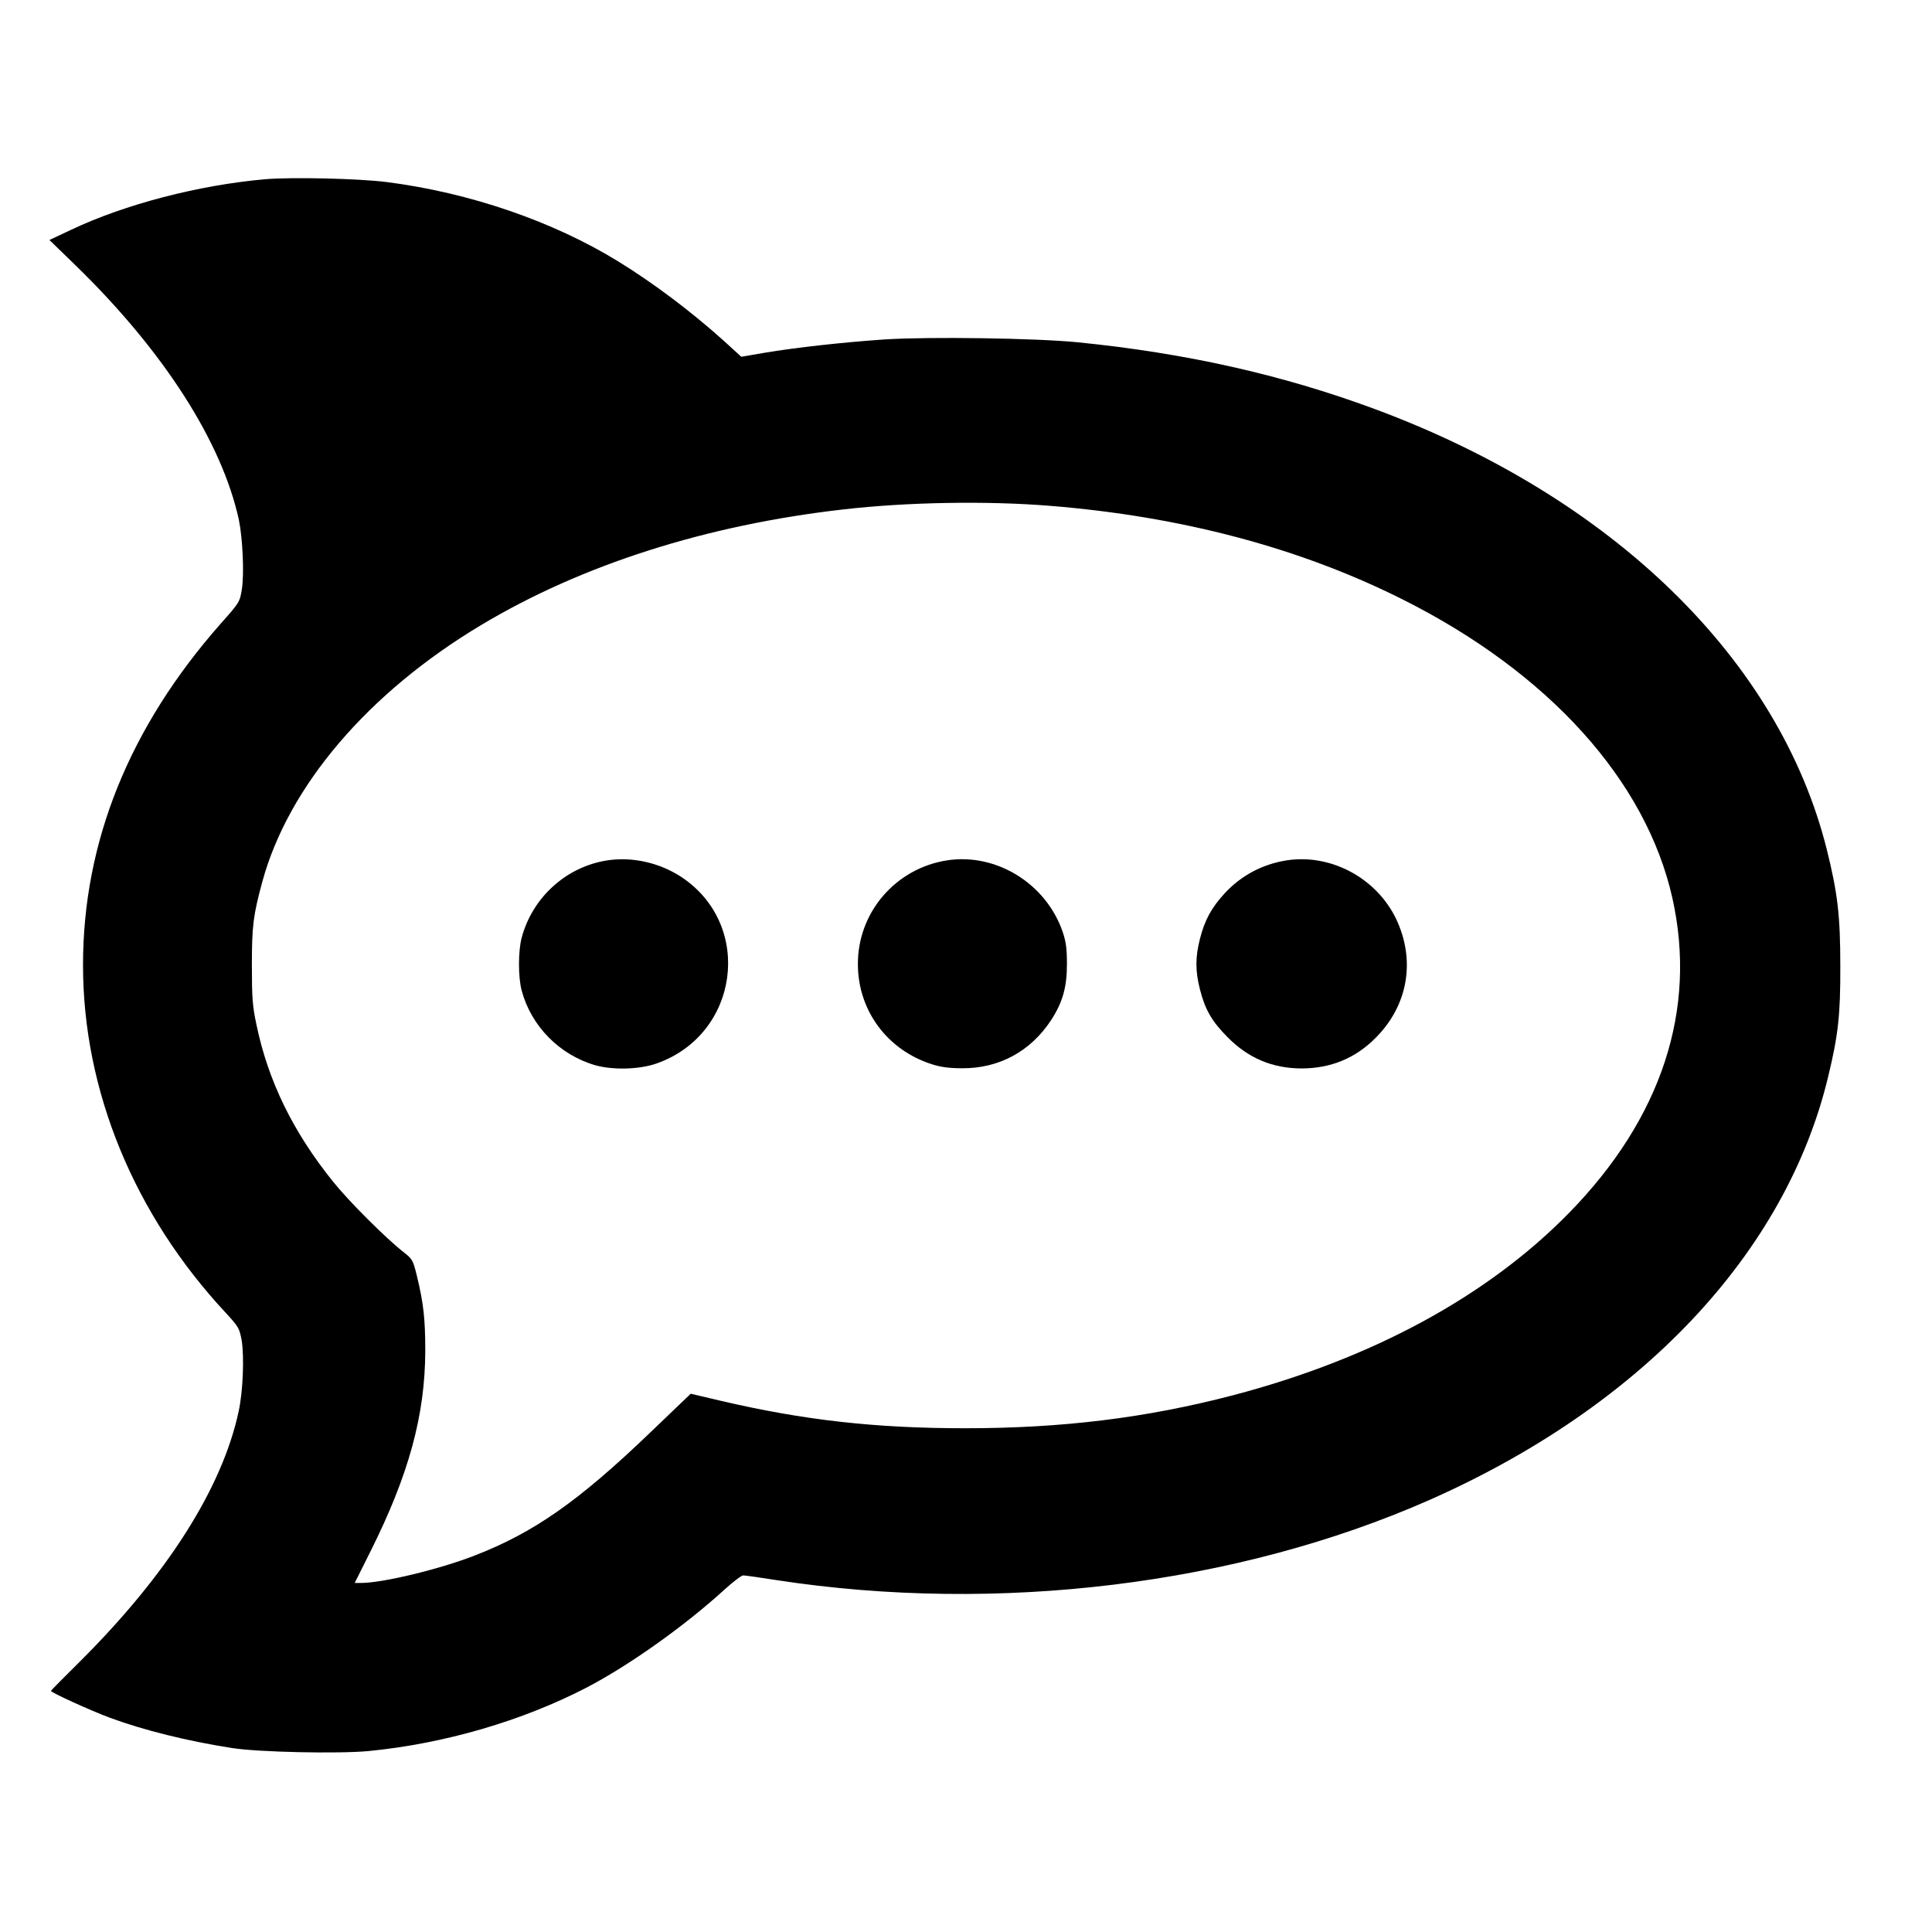
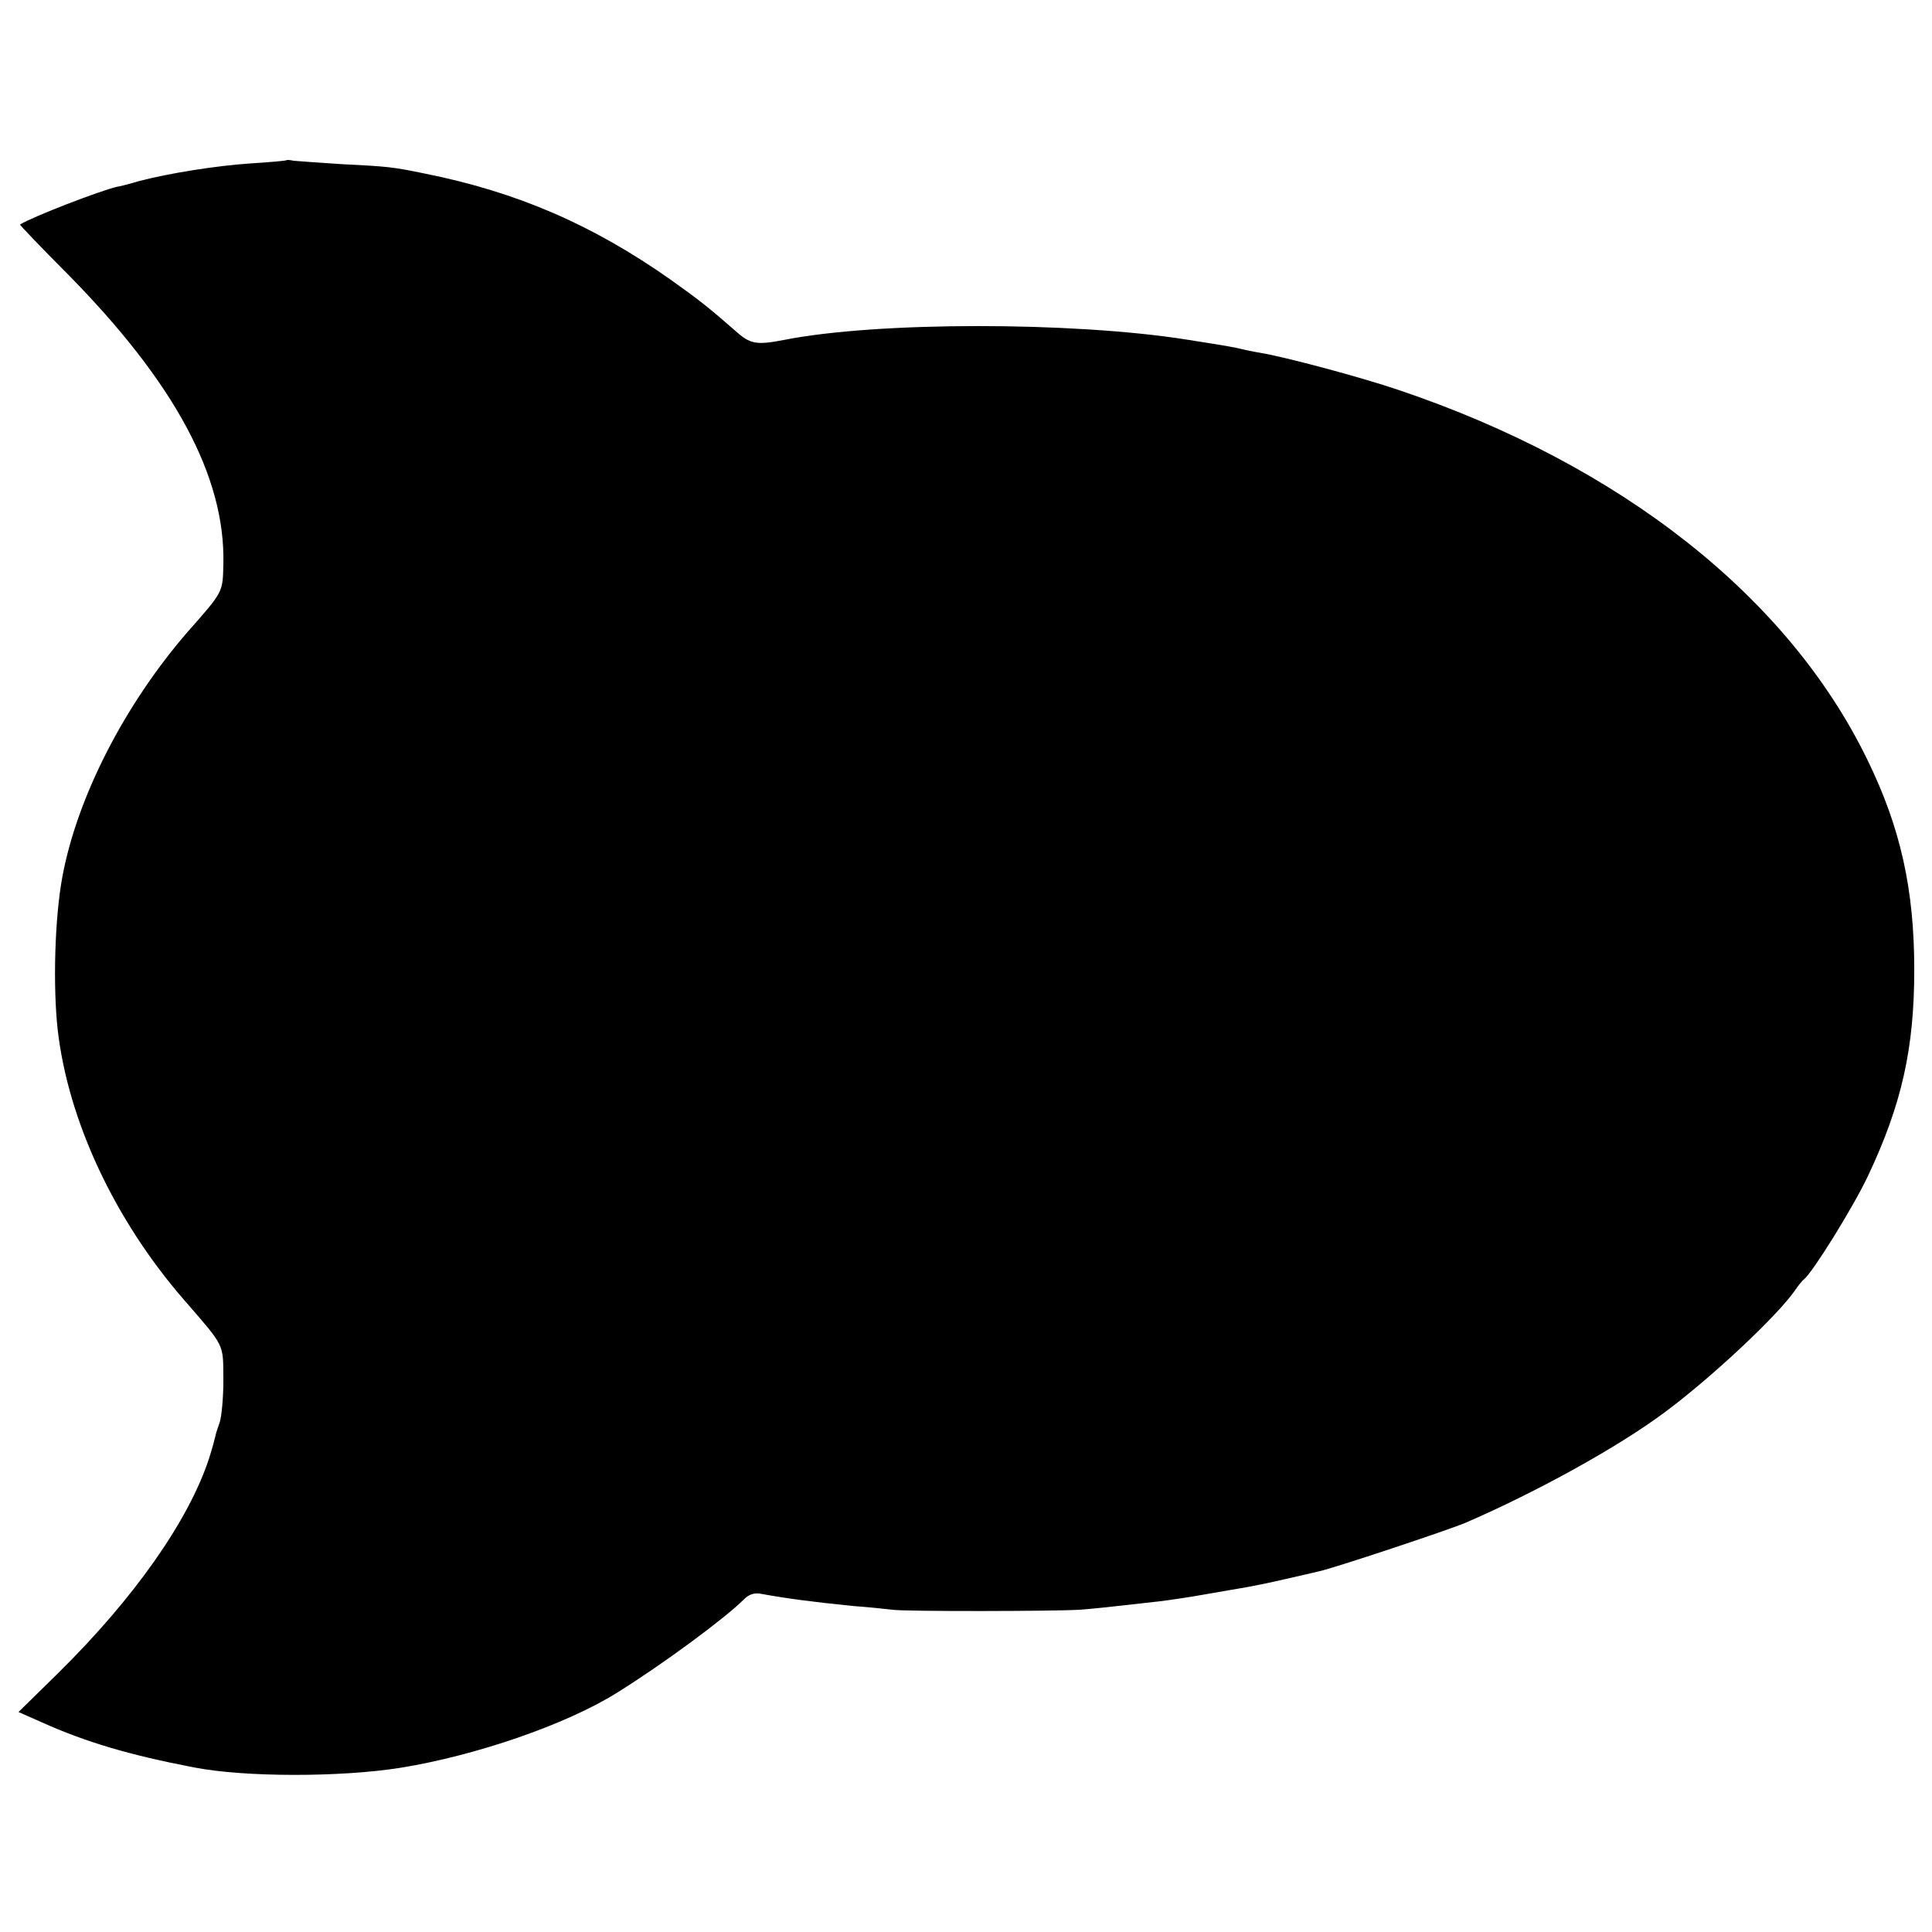
- <svg xmlns="http://www.w3.org/2000/svg" height="1024pt" preserveAspectRatio="xMidYMid meet" viewBox="0 0 1024 1024" width="1024pt">
-   <g transform="matrix(.1 0 0 -.1 0 1024)">
-     <path d="m1405 9290c-352-31-743-133-1026-267l-117-55 139-135c466-453 775-935 865-1348 20-96 29-285 16-368-11-67-12-70-110-180-486-550-732-1159-732-1812 0-666 271-1324 760-1847 65-71 69-78 81-143 14-85 7-270-16-375-87-407-379-866-842-1327-84-83-153-153-153-155 0-9 214-106 314-143 179-66 409-123 646-160 139-22 565-31 723-16 402 39 816 160 1157 337 224 117 515 323 729 518 46 42 91 76 100 76 10 0 89-11 177-25 1173-180 2437-25 3454 422 1128 497 1896 1311 2120 2248 53 219 65 328 64 585 0 267-14 385-71 615-251 1008-1135 1870-2399 2338-489 181-1001 296-1574 353-225 22-784 30-1020 15-221-15-473-43-639-71l-122-21-92 84c-170 153-371 305-558 420-347 214-790 366-1229 422-148 19-504 27-645 15zm4160-1731c695-56 1323-222 1869-496 774-388 1290-959 1430-1583 132-591-57-1167-548-1669-432-441-1042-772-1780-966-459-120-903-175-1421-175-477 0-857 43-1297 146l-157 37-214-205c-381-366-619-532-932-653-187-73-488-145-601-145h-34l84 168c203 406 289 721 290 1062 0 170-9 252-45 400-20 81-23 87-72 125-95 75-289 269-370 370-214 265-346 536-408 835-21 99-24 143-24 315 0 207 7 264 56 444 139 506 561 1000 1159 1358 534 320 1193 530 1920 613 340 39 762 46 1095 19z" />
-     <path d="m3220 5680c-218-33-398-196-455-410-19-71-19-210 0-280 50-188 200-341 390-396 93-26 232-23 324 9 438 153 517 731 135 987-116 77-261 110-394 90z" />
-     <path d="m5020 5680c-273-42-474-276-473-550 0-246 156-456 393-531 46-15 93-21 160-21 195-1 362 89 471 255 61 94 84 174 84 297 0 83-5 119-23 172-88 255-352 418-612 378z" />
-     <path d="m6820 5680c-128-20-242-80-330-176-69-75-105-141-130-240-25-98-25-170 0-268 27-107 63-169 145-252 111-113 240-167 396-167 153 1 283 54 390 162 172 172 213 410 109 630-104 217-346 347-580 311z" />
+ <svg xmlns="http://www.w3.org/2000/svg" version="1.0" width="512pt" height="512pt" viewBox="0 0 512 512" preserveAspectRatio="xMidYMid meet">
+   <g transform="translate(0,512) scale(0.1,-0.1)" fill="#000000" stroke="none">
+     <path d="M758 4695 c-2 -1 -43 -5 -93 -8 -91 -6 -217 -26 -297 -47 -23 -7 -50 -14 -58 -15 -44 -10 -223 -79 -257 -100 -1 -1 55 -60 126 -131 284 -288 418 -537 413 -768 -2 -77 1 -72 -96 -182 -166 -192 -292 -437 -331 -649 -20 -109 -25 -288 -12 -405 28 -241 151 -503 334 -714 111 -128 104 -115 105 -213 0 -49 -5 -99 -10 -113 -5 -14 -10 -29 -11 -35 -1 -5 -8 -32 -17 -60 -54 -165 -199 -371 -400 -569 l-105 -103 61 -27 c118 -53 233 -87 405 -120 134 -26 387 -26 545 -1 200 32 441 115 575 199 122 76 286 197 337 248 13 13 28 18 46 14 66 -12 133 -21 242 -32 41 -3 89 -8 105 -10 37 -5 433 -4 495 0 41 3 69 6 210 22 25 3 81 11 125 19 44 8 94 16 110 19 17 3 62 12 100 21 39 9 80 18 91 21 35 7 345 110 389 129 187 81 401 199 525 291 122 90 302 258 348 326 9 13 19 25 23 28 22 17 130 190 170 275 89 189 122 337 122 545 0 212 -36 376 -124 556 -209 431 -652 781 -1241 980 -103 35 -302 88 -368 99 -19 3 -42 8 -50 10 -16 4 -30 7 -145 25 -303 48 -822 48 -1068 -1 -73 -14 -89 -11 -128 24 -71 62 -92 79 -172 136 -206 145 -406 232 -651 281 -87 18 -101 19 -221 25 -60 4 -118 8 -127 9 -9 2 -18 3 -20 1z" />
  </g>
</svg>
